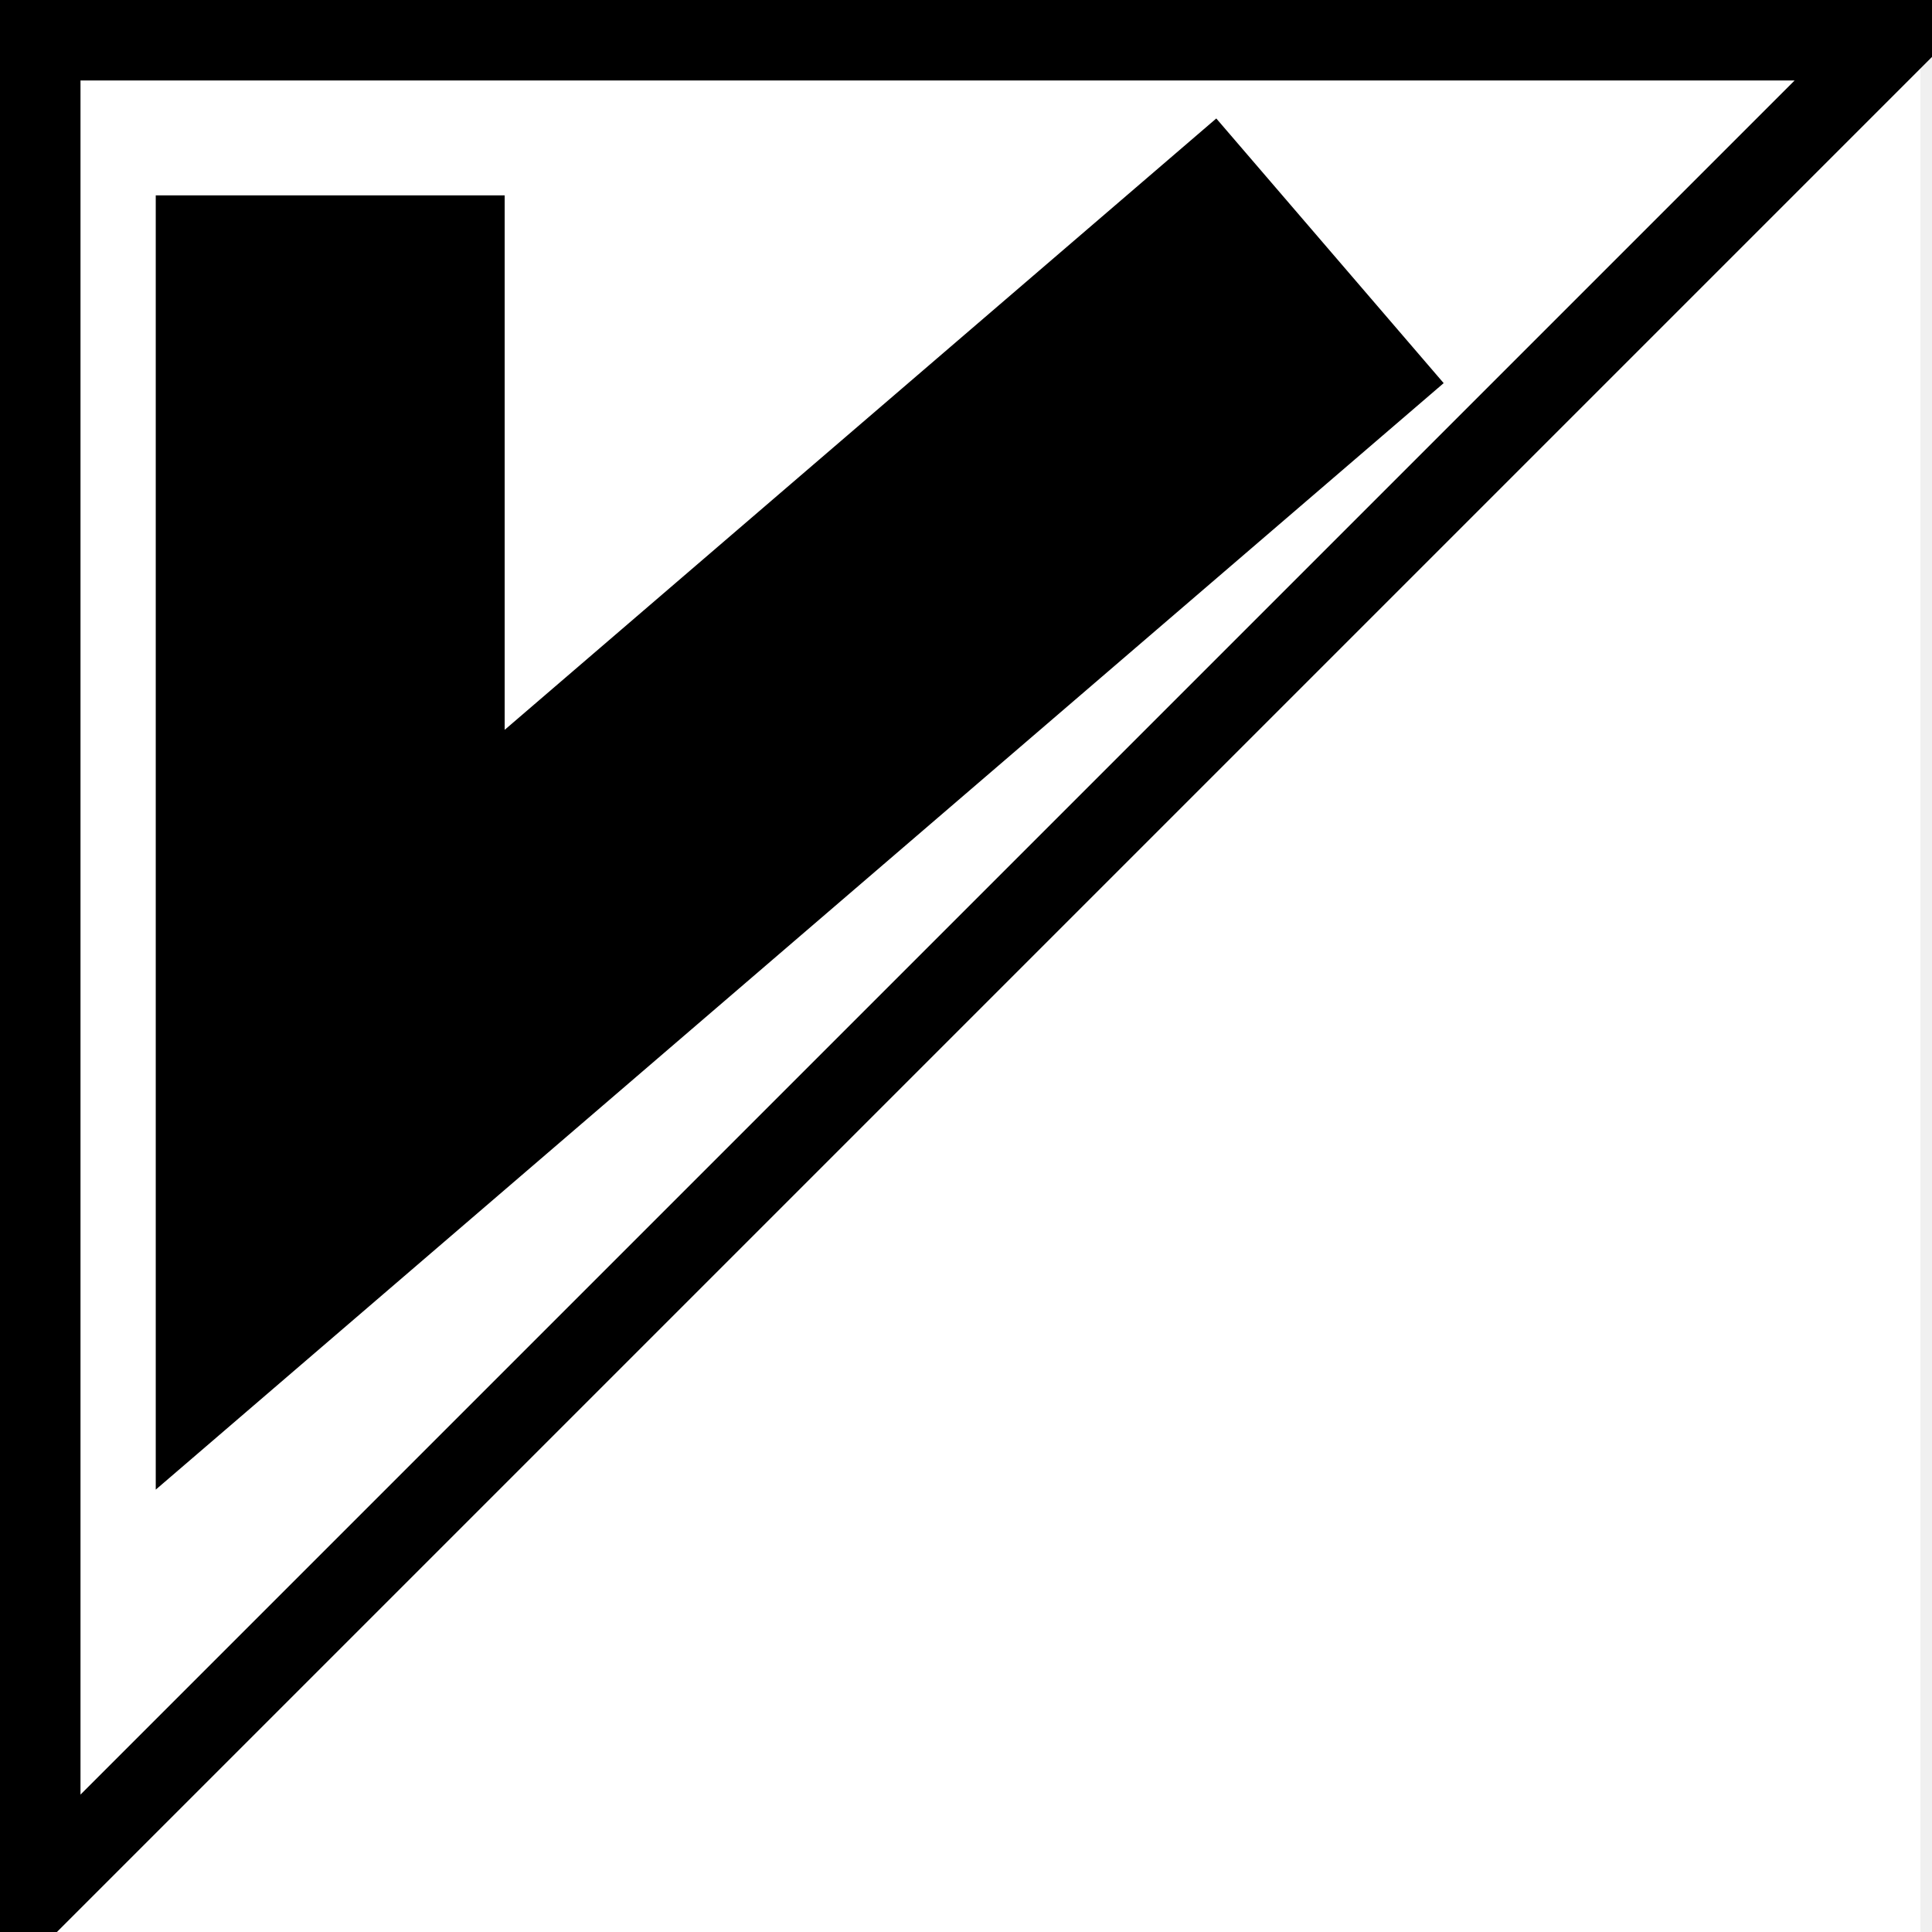
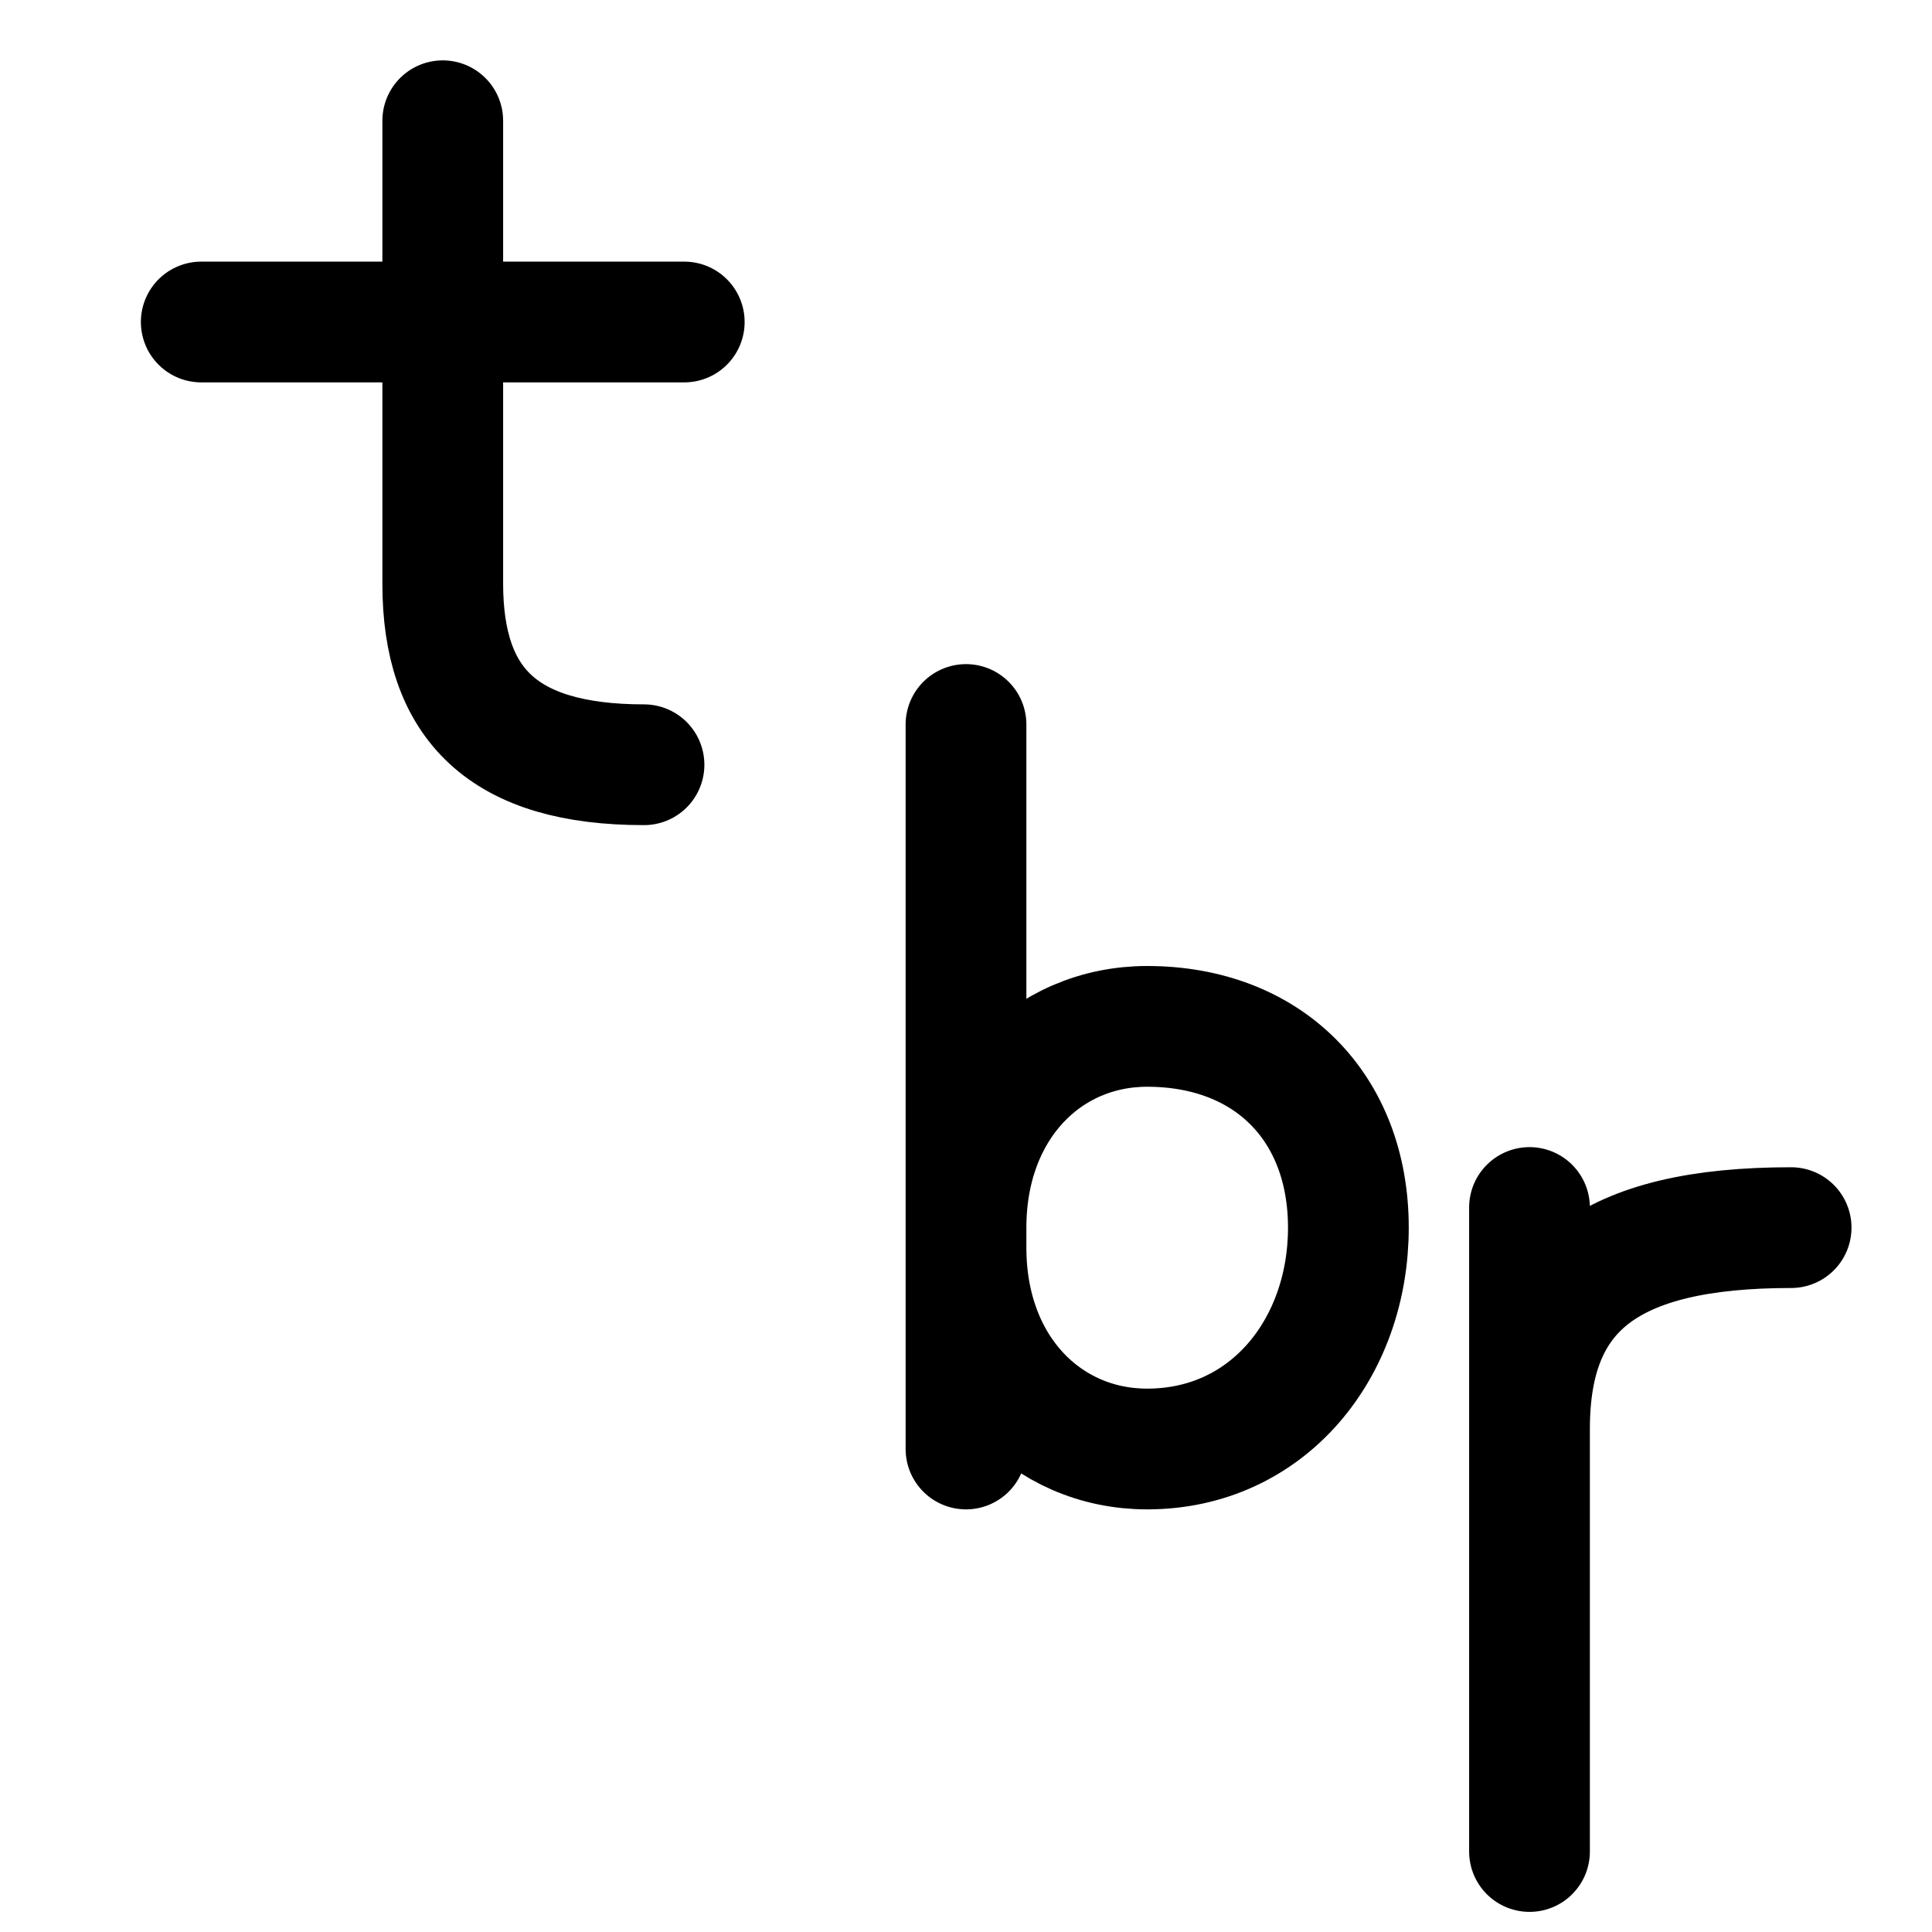
- <svg xmlns="http://www.w3.org/2000/svg" width="48" height="48" viewBox="0 0 48 48" version="1.1" id="svg111">
-   <defs id="defs115" />
-   <path id="background" fill="#ffffff" stroke="none" d="M -0.288,0 H 47.712 V 48 H -0.288 Z" />
-   <polygon points="1,47 1,1 47,1" fill="none" stroke="#000000" stroke-width="2" id="polygon109" />
-   <path style="fill:none;stroke:#000000;stroke-width:8.669;stroke-linecap:butt;stroke-linejoin:miter;stroke-dasharray:none;stroke-opacity:1" d="M 8.204,4.854 V 27.571 L 33.043,6.231" id="path1000" />
+ <svg xmlns="http://www.w3.org/2000/svg" width="48" height="48" viewBox="0 0 48 48" version="1.1">
+   <path id="background" fill="#ffffff" stroke="none" d="M 0 0 L 48 0 L 48 48 L 0 48 Z" />
+   <g fill="none" stroke="#000000" stroke-width="3" stroke-linecap="round" stroke-linejoin="round">
+     <path id="t" d="M 11 3 V 14.5 C 11 17.5 12.5 19 16 19 M 5 8 H 17" />
+     <path id="b" d="M 24 18 V 36 M 24 30.5 C 24 27.5 26 25.5 28.5 25.5 C 31.5 25.5 33.5 27.5 33.5 30.5 C 33.5 33.5 31.5 36 28.5 36 C 26 36 24 34 24 31" />
+     <path id="r" d="M 38 30 V 46 M 38 35.5 C 38 32 40 30.5 44.5 30.5" />
+   </g>
</svg>
